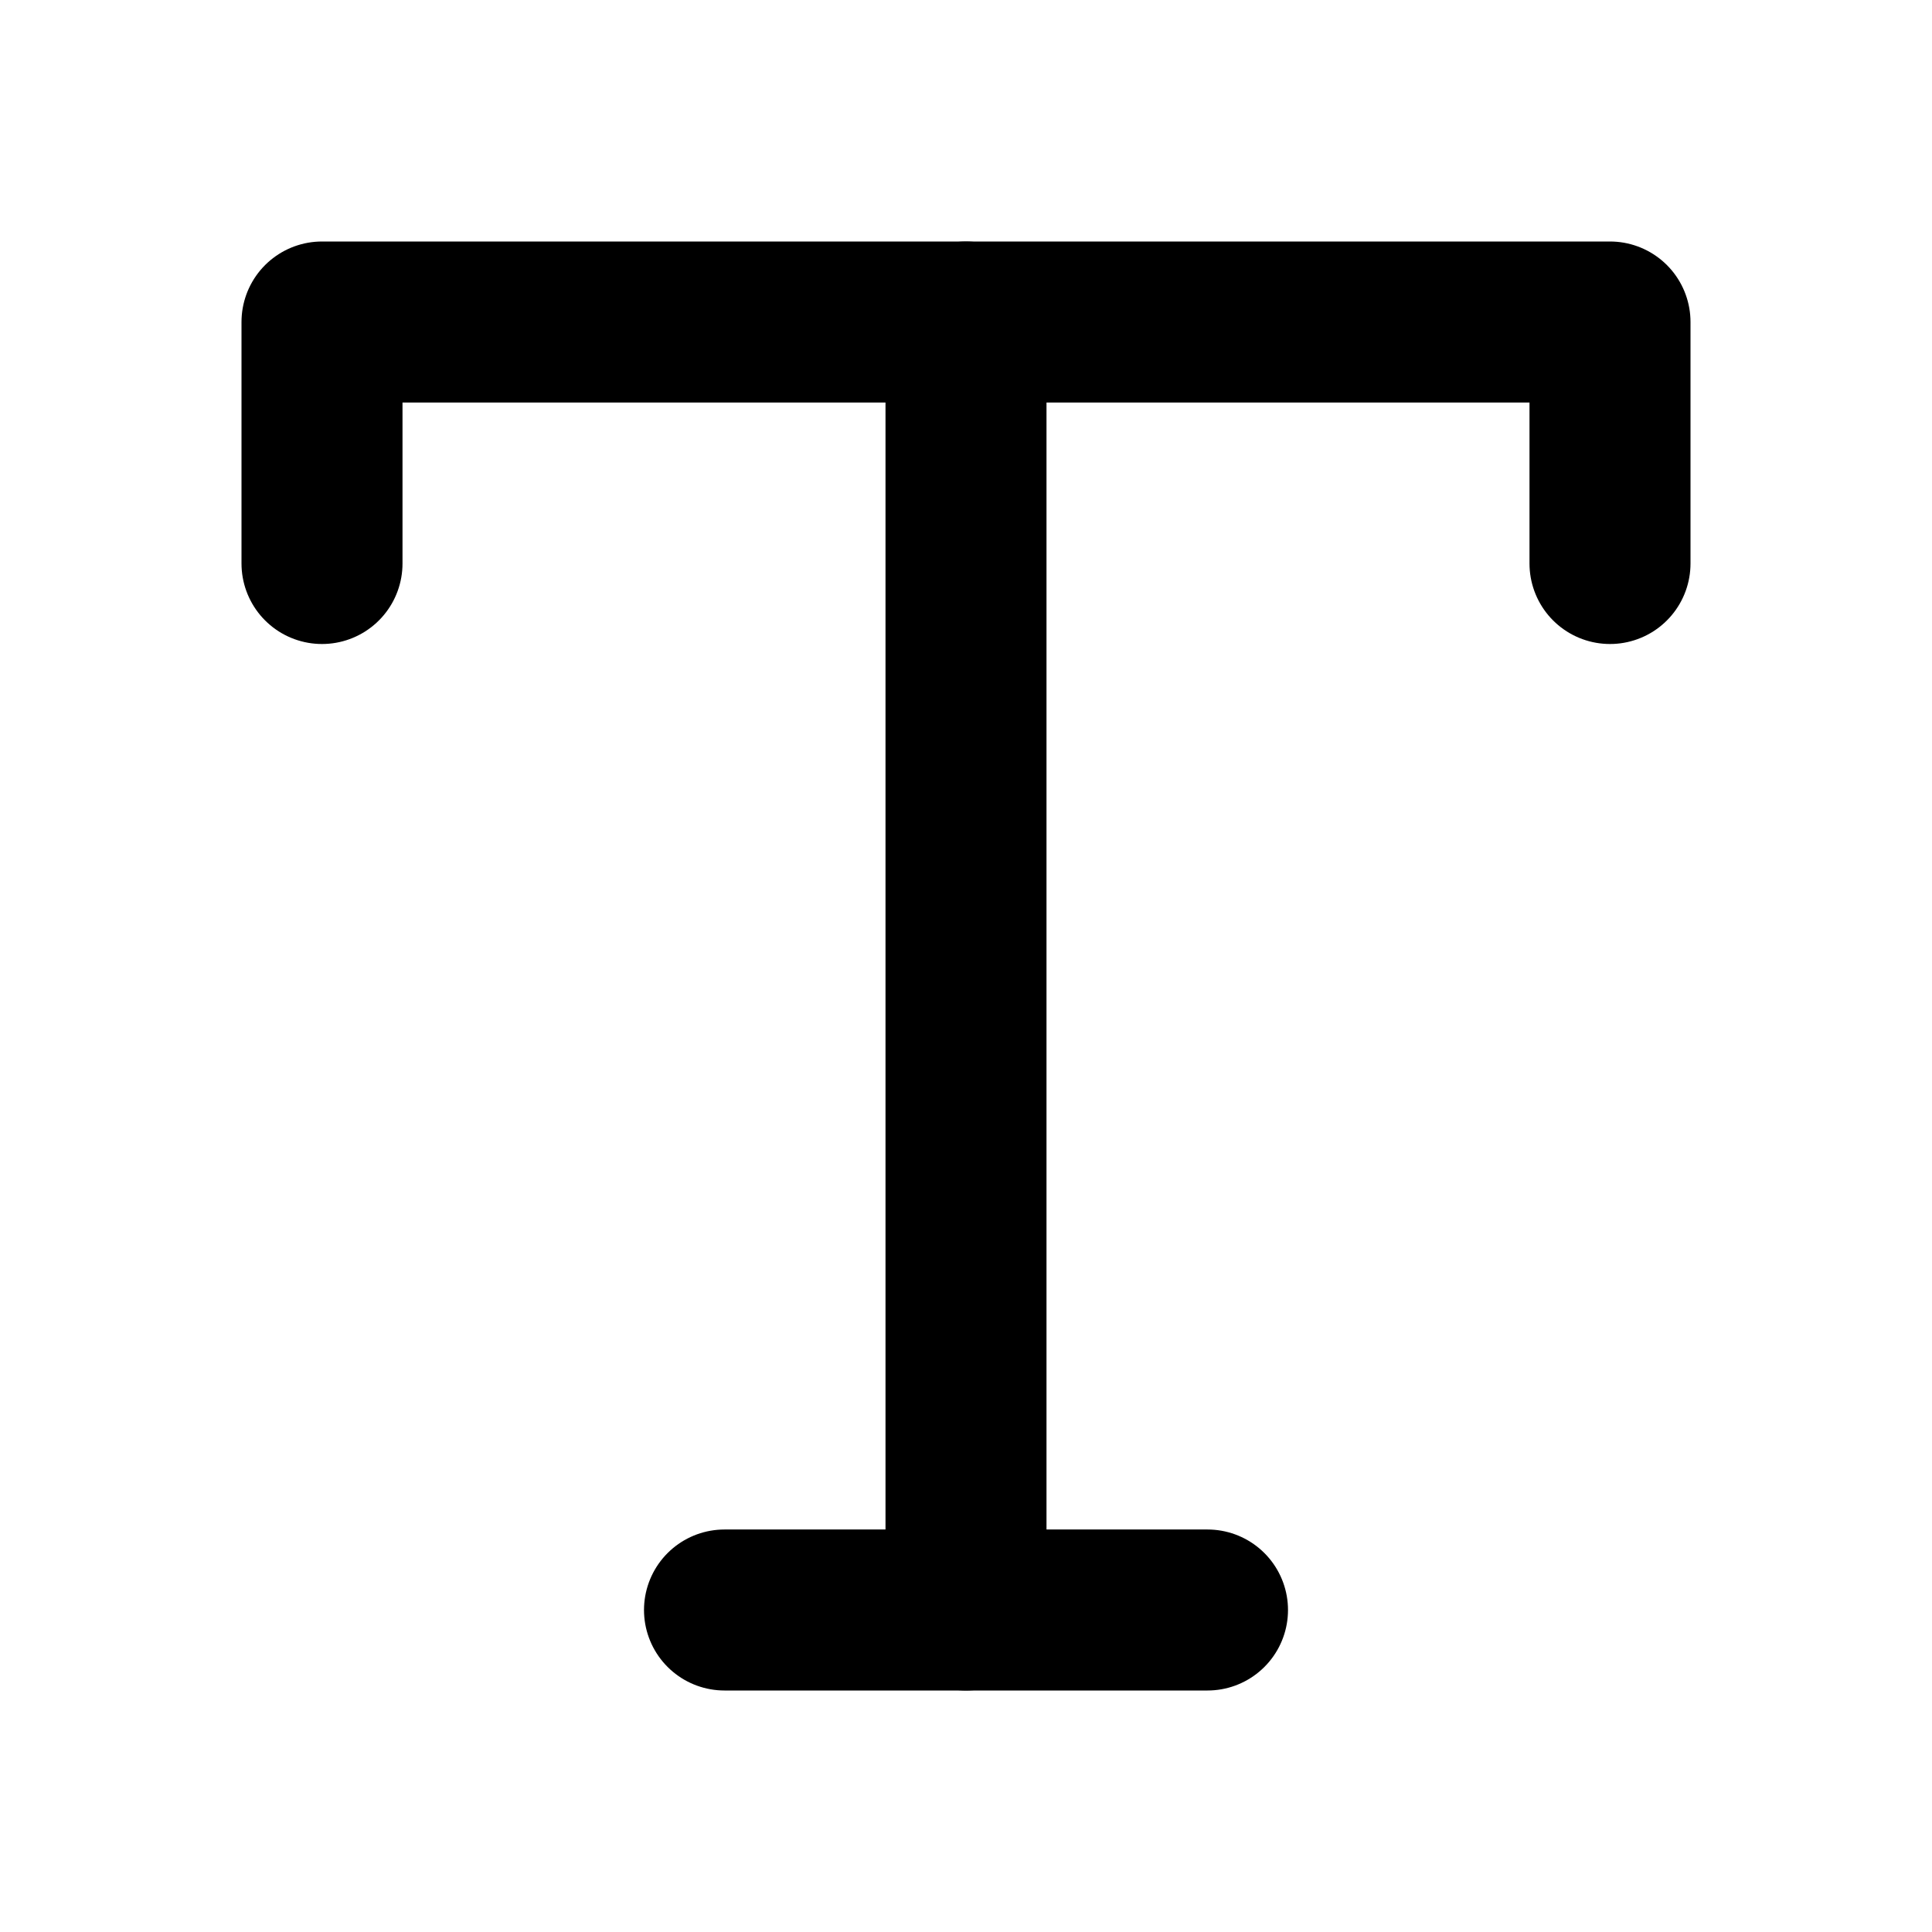
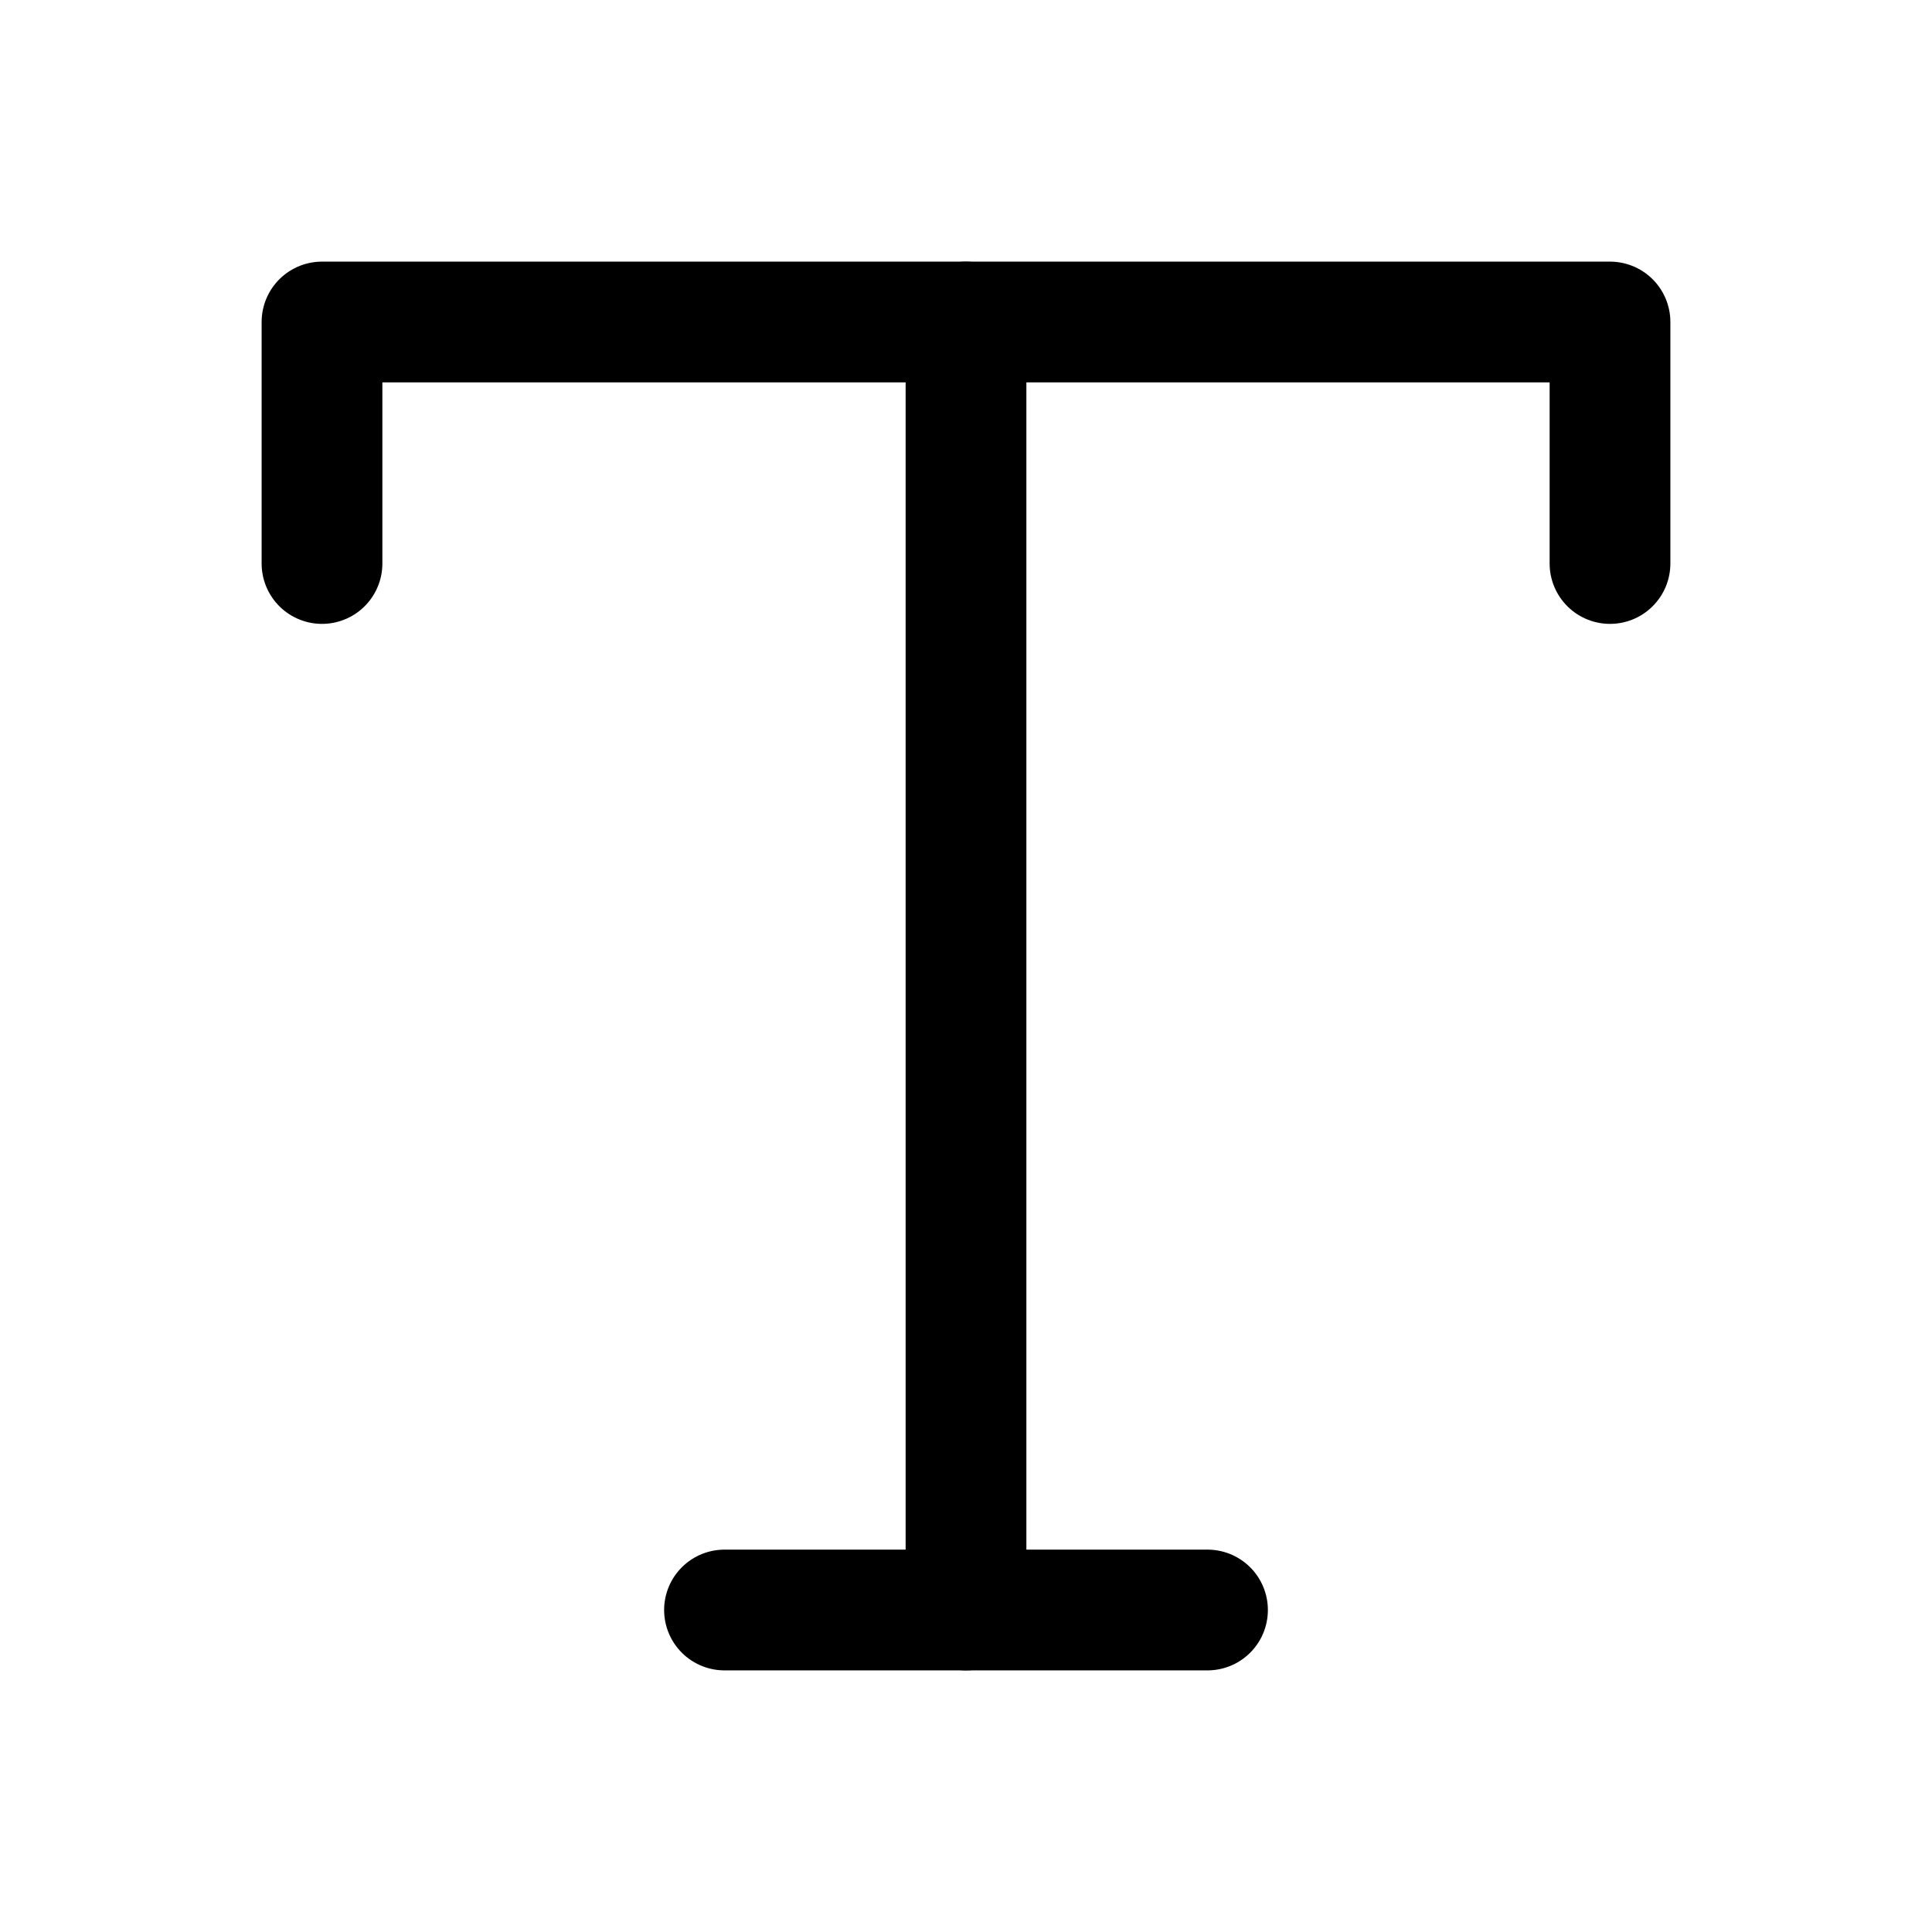
- <svg xmlns="http://www.w3.org/2000/svg" width="24" height="24" viewBox="0 0 24 24" fill="none" stroke="currentColor" stroke-width="2" stroke-linecap="round" stroke-linejoin="round">
+ <svg xmlns="http://www.w3.org/2000/svg" width="24" height="24" viewBox="0 0 24 24" fill="none" stroke="currentColor" stroke-width="1.5" stroke-linecap="round" stroke-linejoin="round">
  <polyline points="4 7 4 4 20 4 20 7" />
  <line x1="9" x2="15" y1="20" y2="20" />
  <line x1="12" x2="12" y1="4" y2="20" />
</svg>
